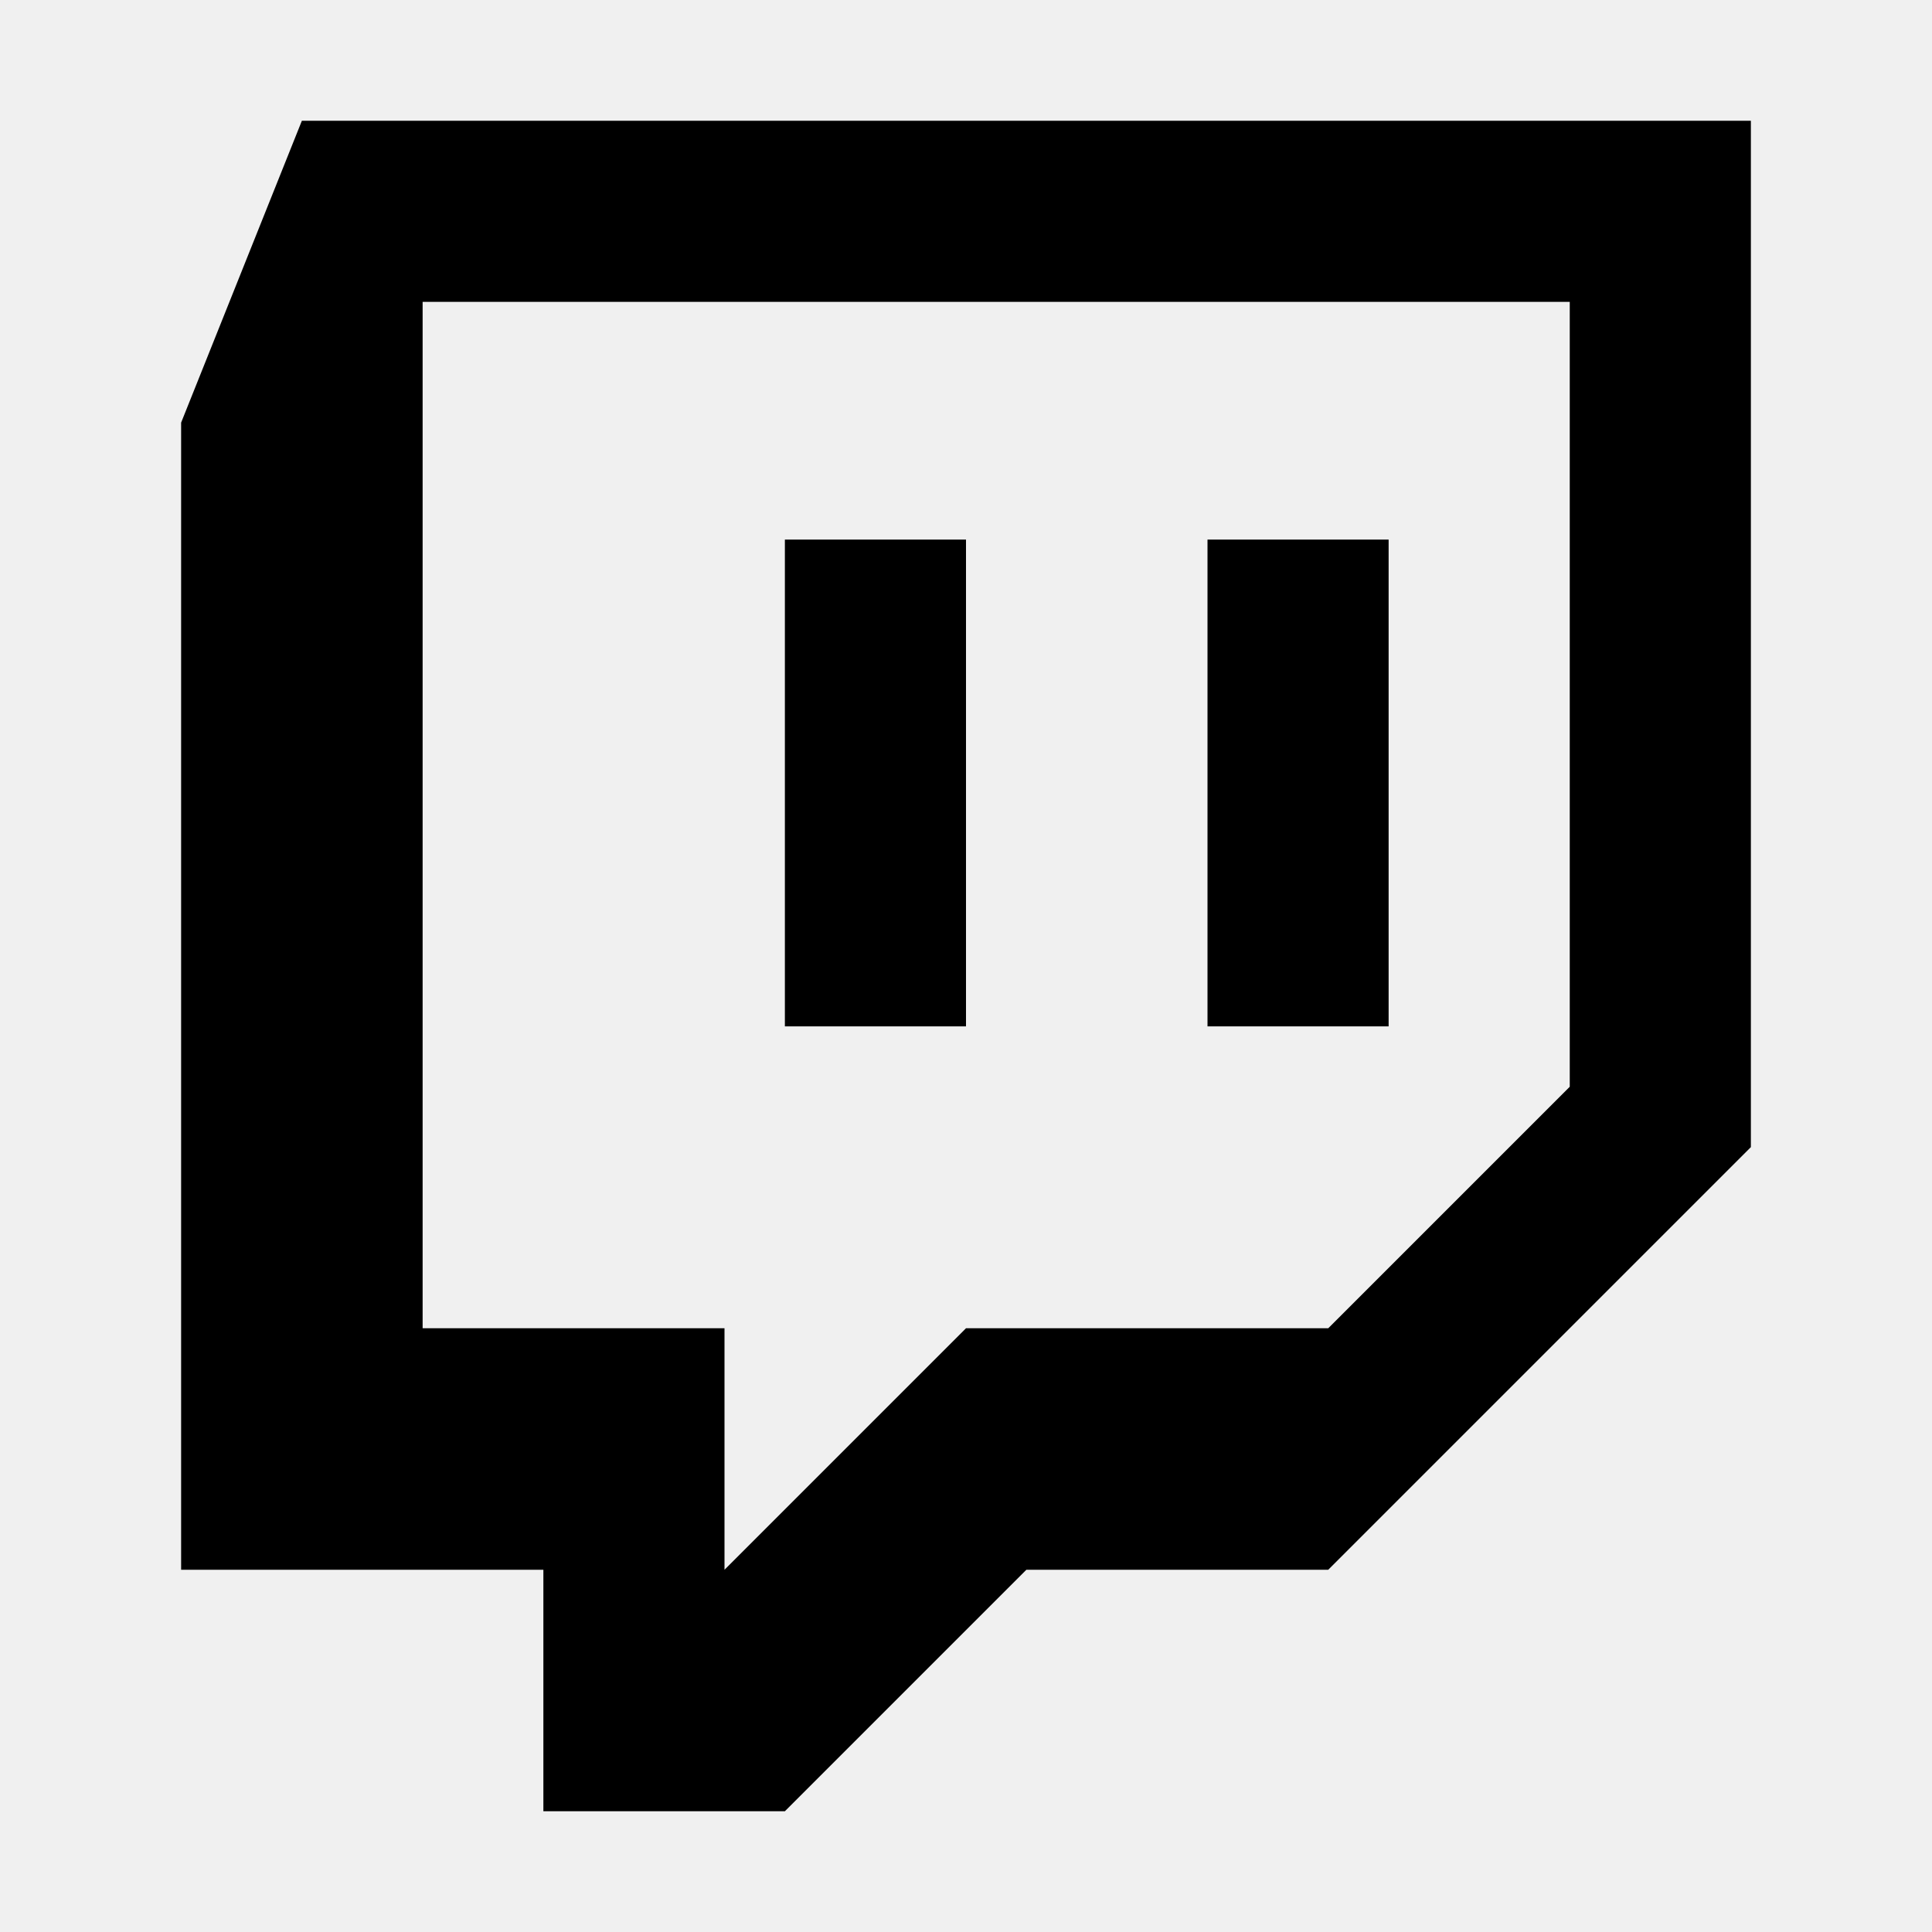
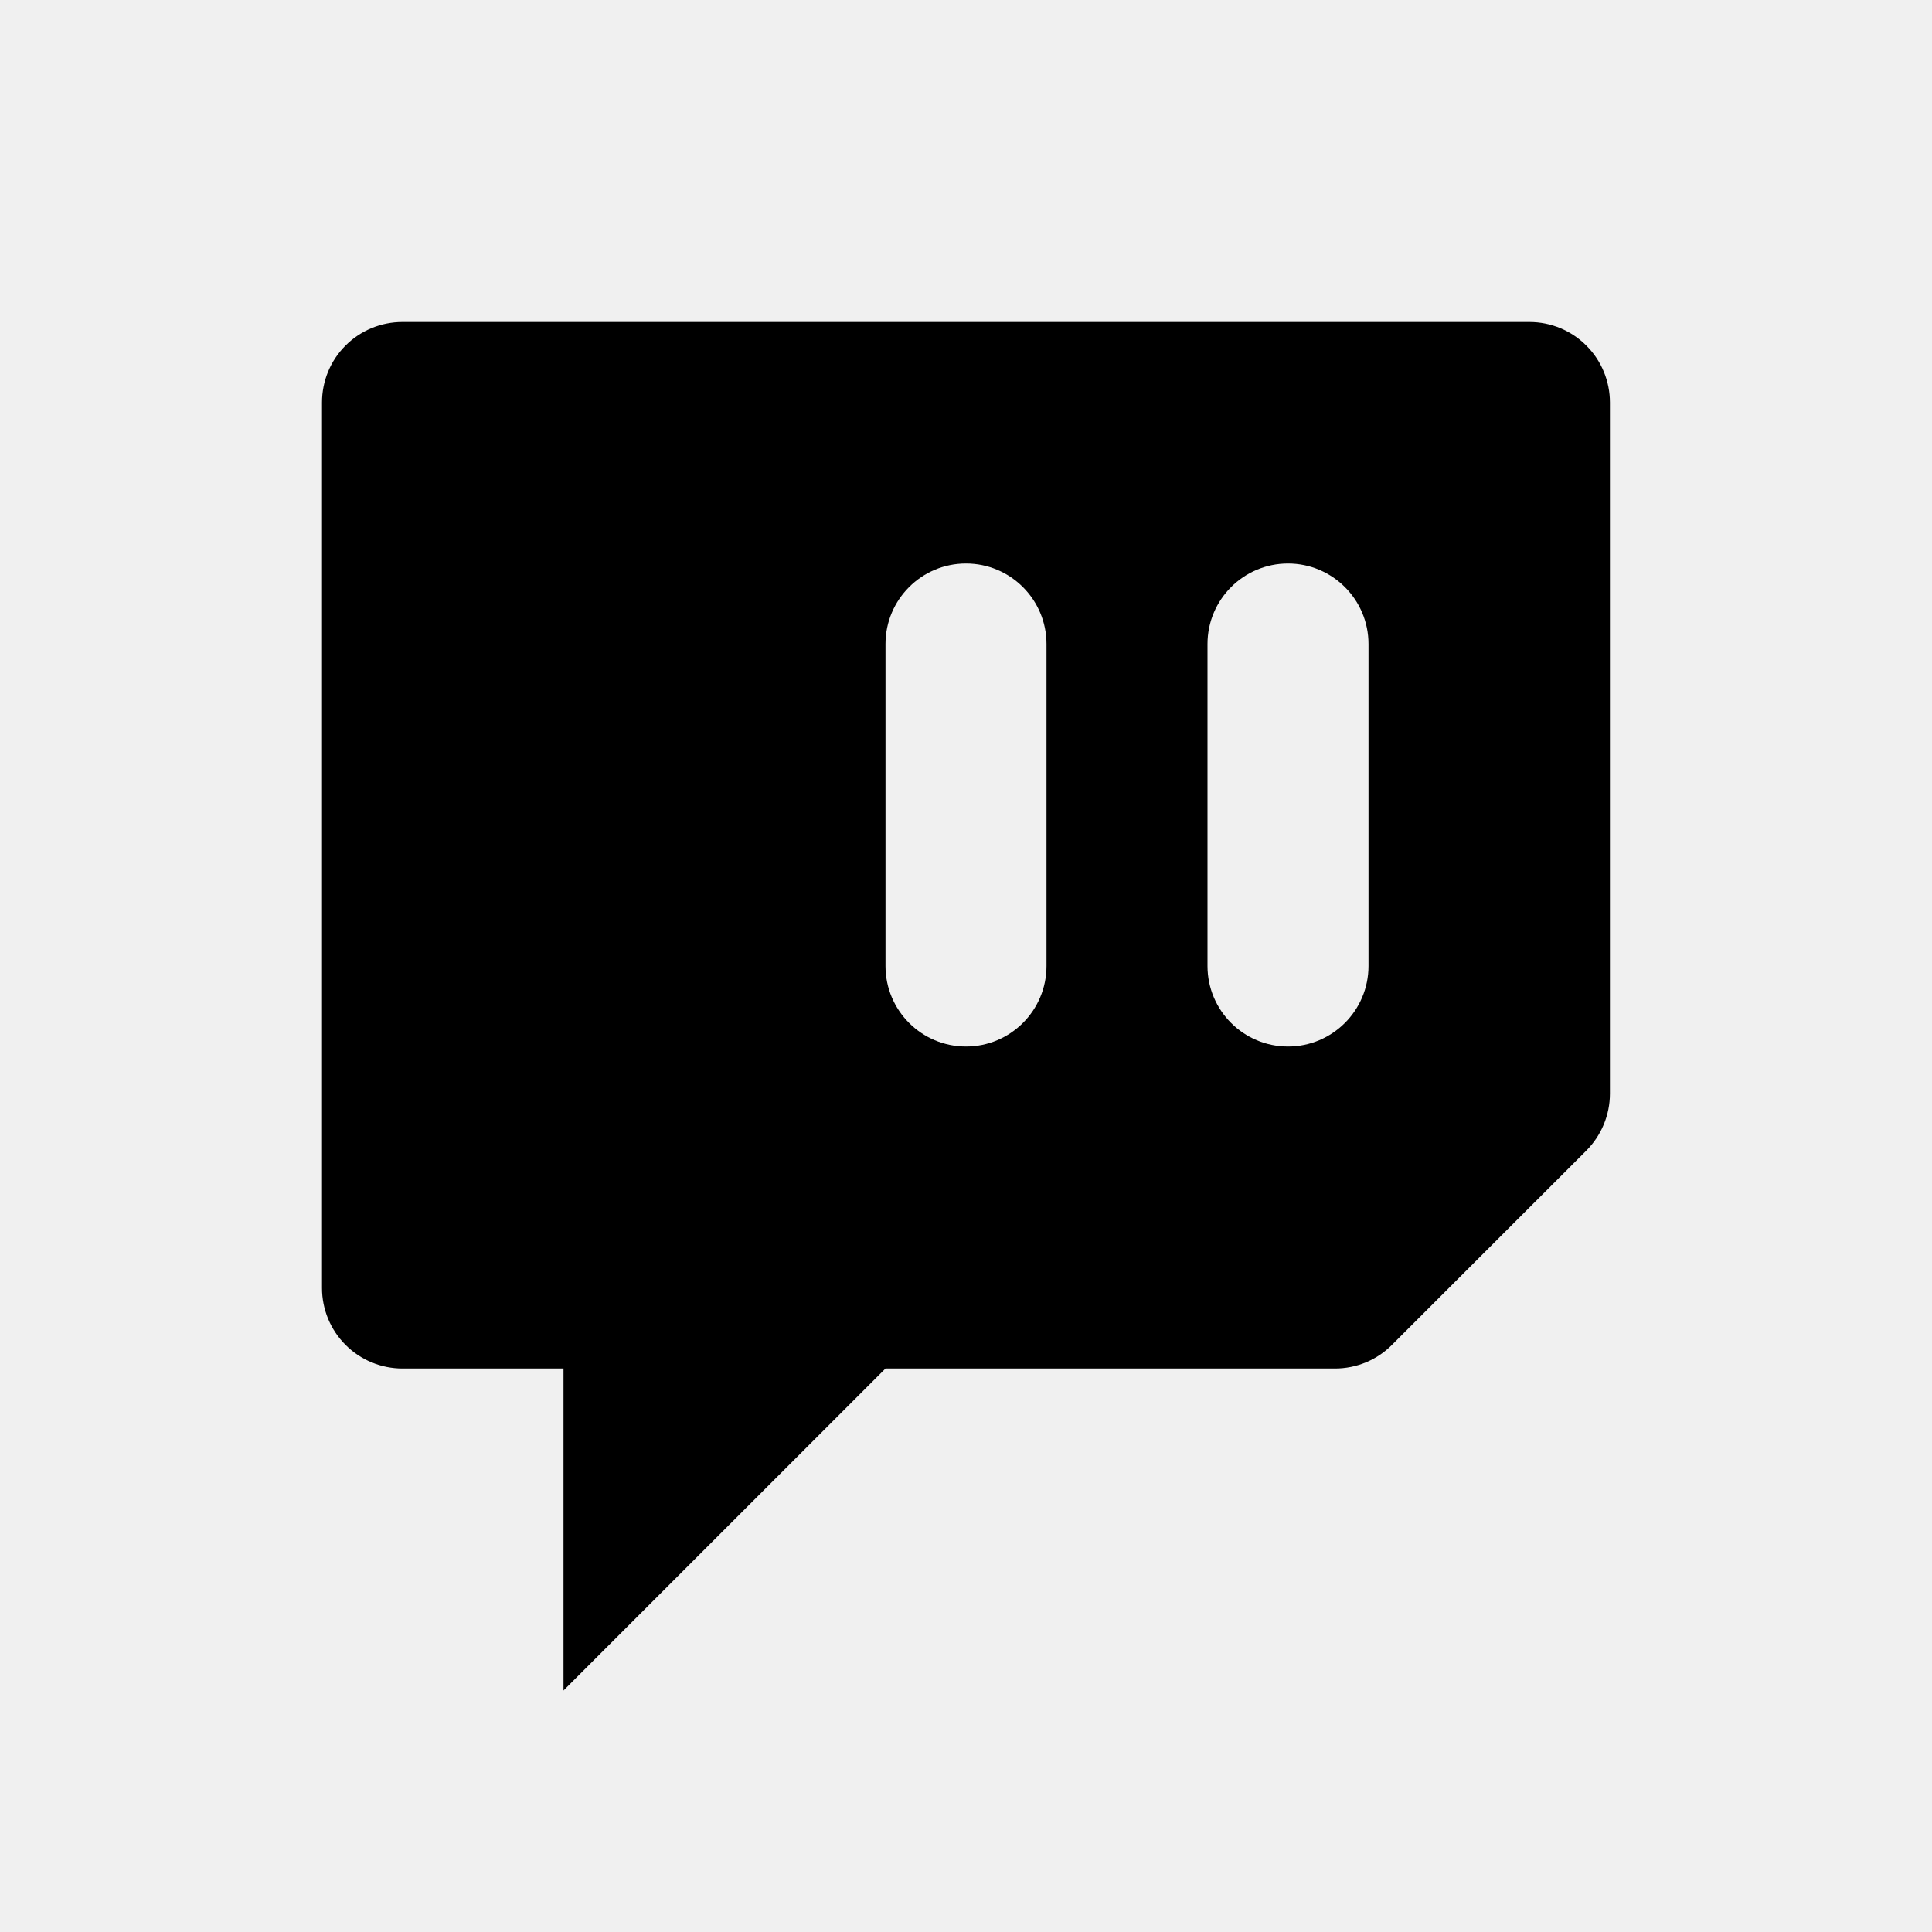
<svg xmlns="http://www.w3.org/2000/svg" width="24" height="24" viewBox="0 0 24 24" fill="none">
-   <path d="M3.75 1.5L2.25 5.25V19.5H6.75V22.5H9.75L12.75 19.5H16.5L21.75 14.25V1.5H3.75ZM19.5 13.5L16.5 16.5H12L9 19.5V16.5H5.25V3.75H19.5V13.5Z" fill="black" />
-   <path d="M15 6.703H17.25V12.75H15V6.703ZM9.75 6.703H12V12.75H9.75V6.703Z" fill="black" />
+   <g clip-path="url(#clip0_2725_350)">
+     <path fill-rule="evenodd" clip-rule="evenodd" d="M4 5V16C4 16.265 4.105 16.52 4.293 16.707C4.48 16.895 4.735 17 5 17H7V21L11 17H16.584C16.85 17 17.104 16.895 17.291 16.707L19.706 14.293C19.893 14.105 19.999 13.851 19.999 13.585V5C19.999 4.735 19.894 4.48 19.706 4.293C19.519 4.105 19.264 4 18.999 4H4.999C4.734 4 4.479 4.105 4.292 4.293C4.104 4.48 4 4.735 4 5ZM16 7C16.552 7 17 7.448 17 8V12C17 12.552 16.552 13 16 13C15.448 13 15 12.552 15 12V8C15 7.448 15.448 7 16 7ZM13 8C13 7.448 12.552 7 12 7C11.448 7 11 7.448 11 8V12C11 12.552 11.448 13 12 13C12.552 13 13 12.552 13 12V8Z" fill="currentColor" />
+   </g>
+   <defs>
+     <clipPath id="clip0_2725_350">
+       <rect width="24" height="24" fill="white" />
+     </clipPath>
+   </defs>
</svg>
